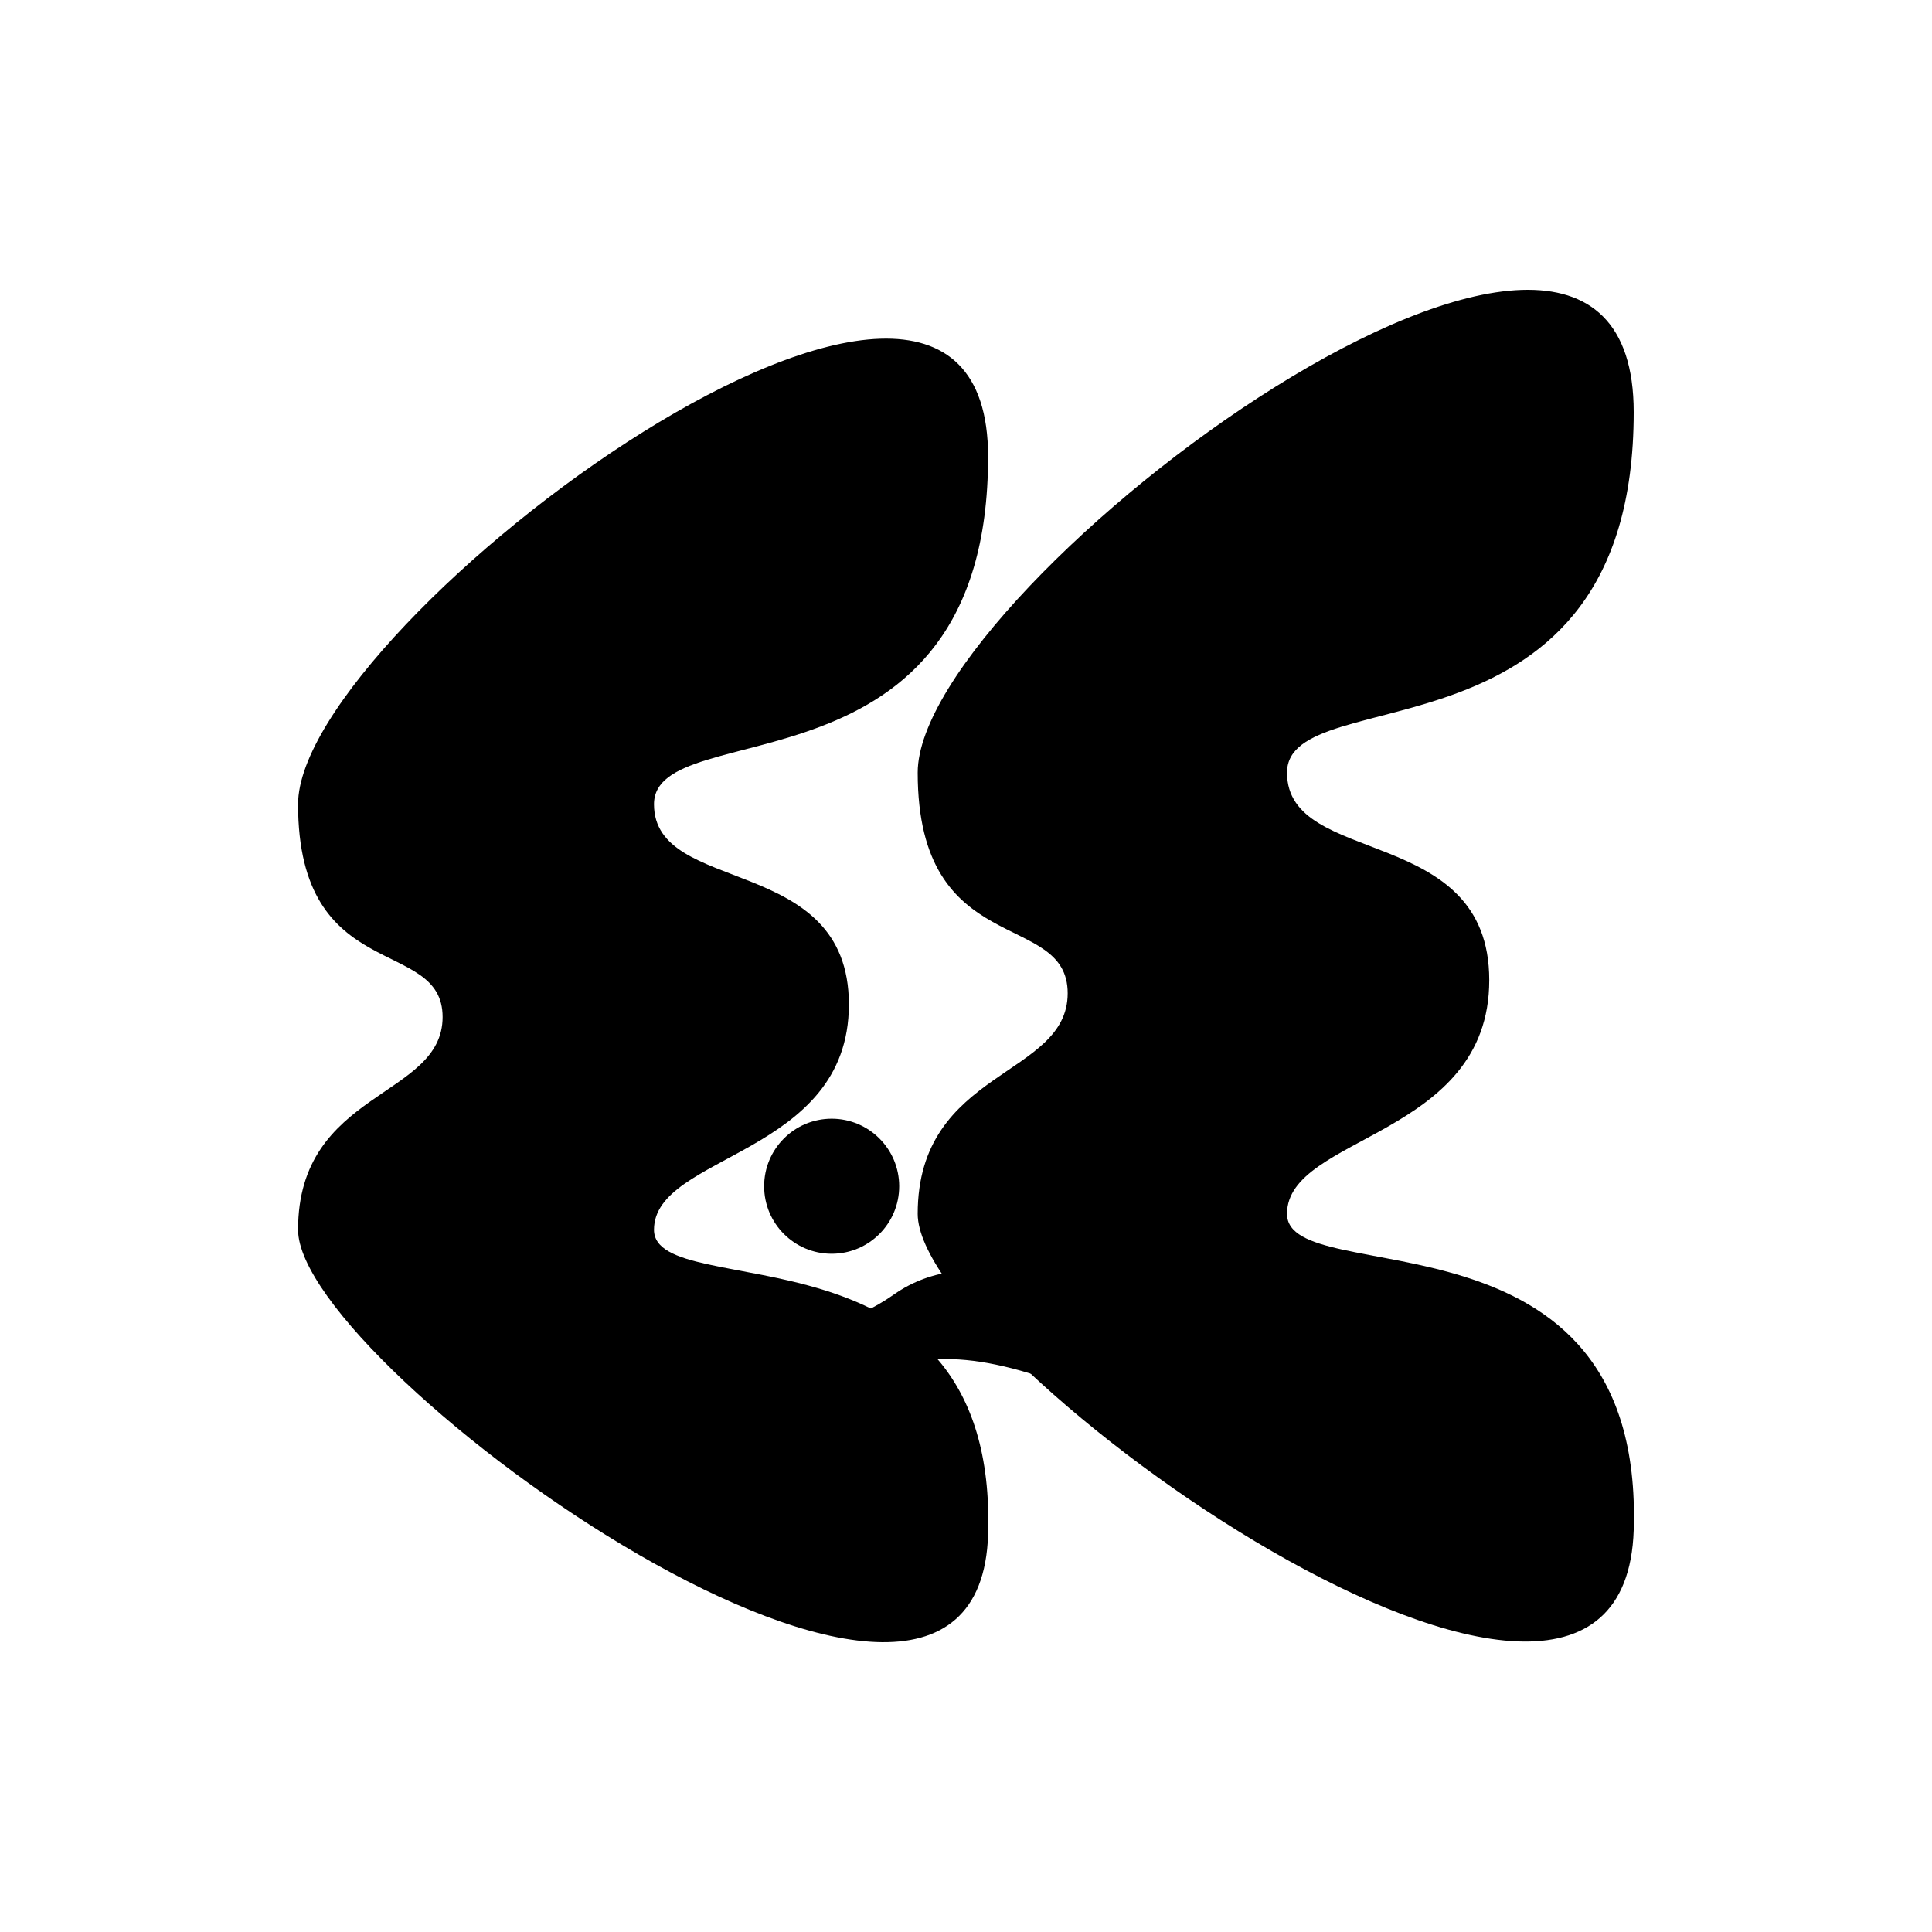
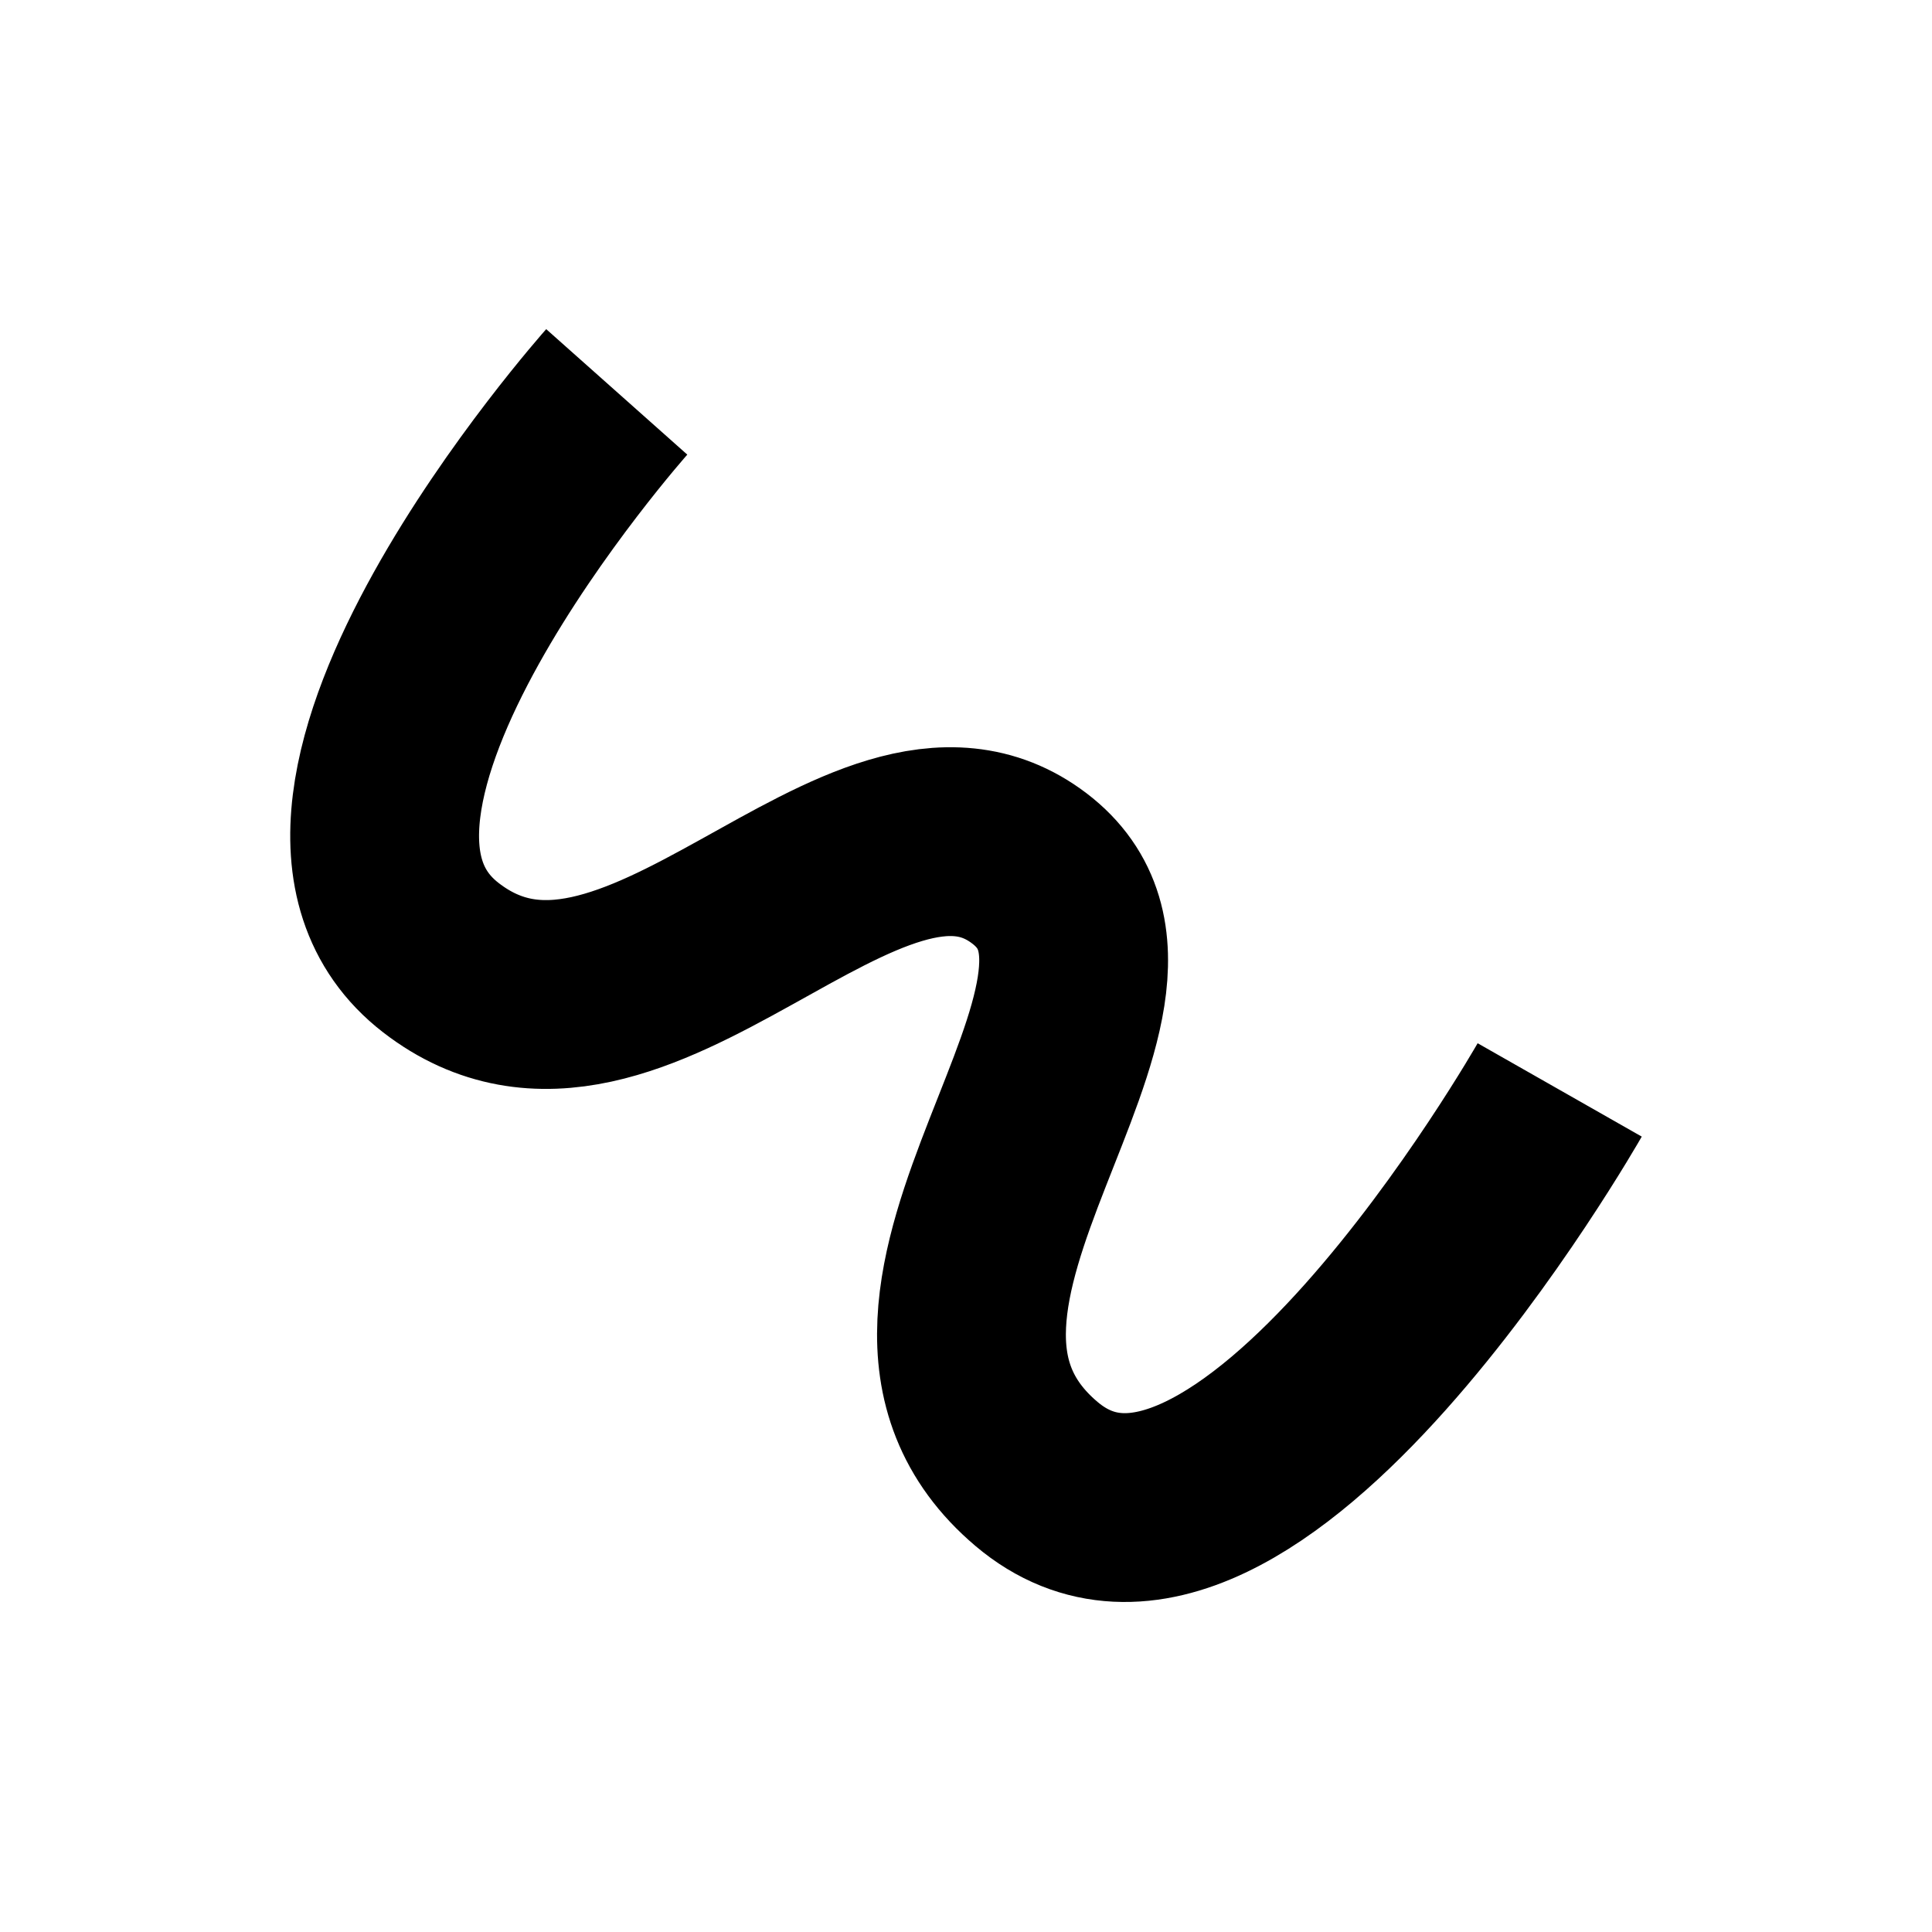
<svg xmlns="http://www.w3.org/2000/svg" viewBox="0 0 96 96" width="96" height="96" role="img" aria-label="w6w">
-   <g transform="translate(48,48) scale(0.09193654) translate(-498.1045,-478.4695)" fill="currentColor">
-     <path d="M137.103 391.061C137.103 292.929 510.044 15.259 510.044 203.16C510.044 391.061 329.474 341.437 329.474 391.061C329.474 440.684 434.806 417.266 434.806 499.229C434.806 581.192 329.474 579.997 329.474 621.018C329.474 662.039 515.618 612.415 510.044 785.819C504.471 959.223 137.103 696.608 137.103 621.018C137.103 545.428 215.224 549.968 215.224 506.039C215.224 462.111 137.103 489.193 137.103 391.061Z" />
-     <path d="M472 373.97C472 272.209 858.979 -15.729 858.979 179.12C858.979 373.97 671.612 322.511 671.612 373.97C671.612 425.428 780.909 401.144 780.909 486.138C780.909 571.132 671.612 569.893 671.612 612.431C671.612 654.969 864.762 603.509 858.979 783.326C853.196 963.143 472 690.817 472 612.431C472 534.046 553.062 538.753 553.062 493.2C553.062 447.648 472 475.731 472 373.97Z" />
-     <path d="M394.072 812.063C398.295 802.768 401.773 792.532 405.142 782.068C392.738 771.314 368.663 756.754 325.572 737.063C174.572 668.063 376.072 714.563 459.072 656.063C542.072 597.563 687.572 757.563 552.572 705.563C438.557 661.647 423.449 725.219 405.142 782.068C436.205 808.999 394.072 812.063 394.072 812.063Z" />
-     <circle cx="425.5" cy="597.5" r="36.5" />
+   <g transform="translate(48,48) scale(0.08019093) translate(-545,-496.5)" fill="none" stroke="currentColor" stroke-width="117">
+     <path d="M912.877 573.286C912.877 573.286 716.083 919.142 588.645 811.214C461.206 703.287 686.341 513.766 584.274 436.026C482.206 358.287 339.706 584.287 219.595 491.326C99.484 398.365 328.592 140.757 328.592 140.757" />
  </g>
</svg>
